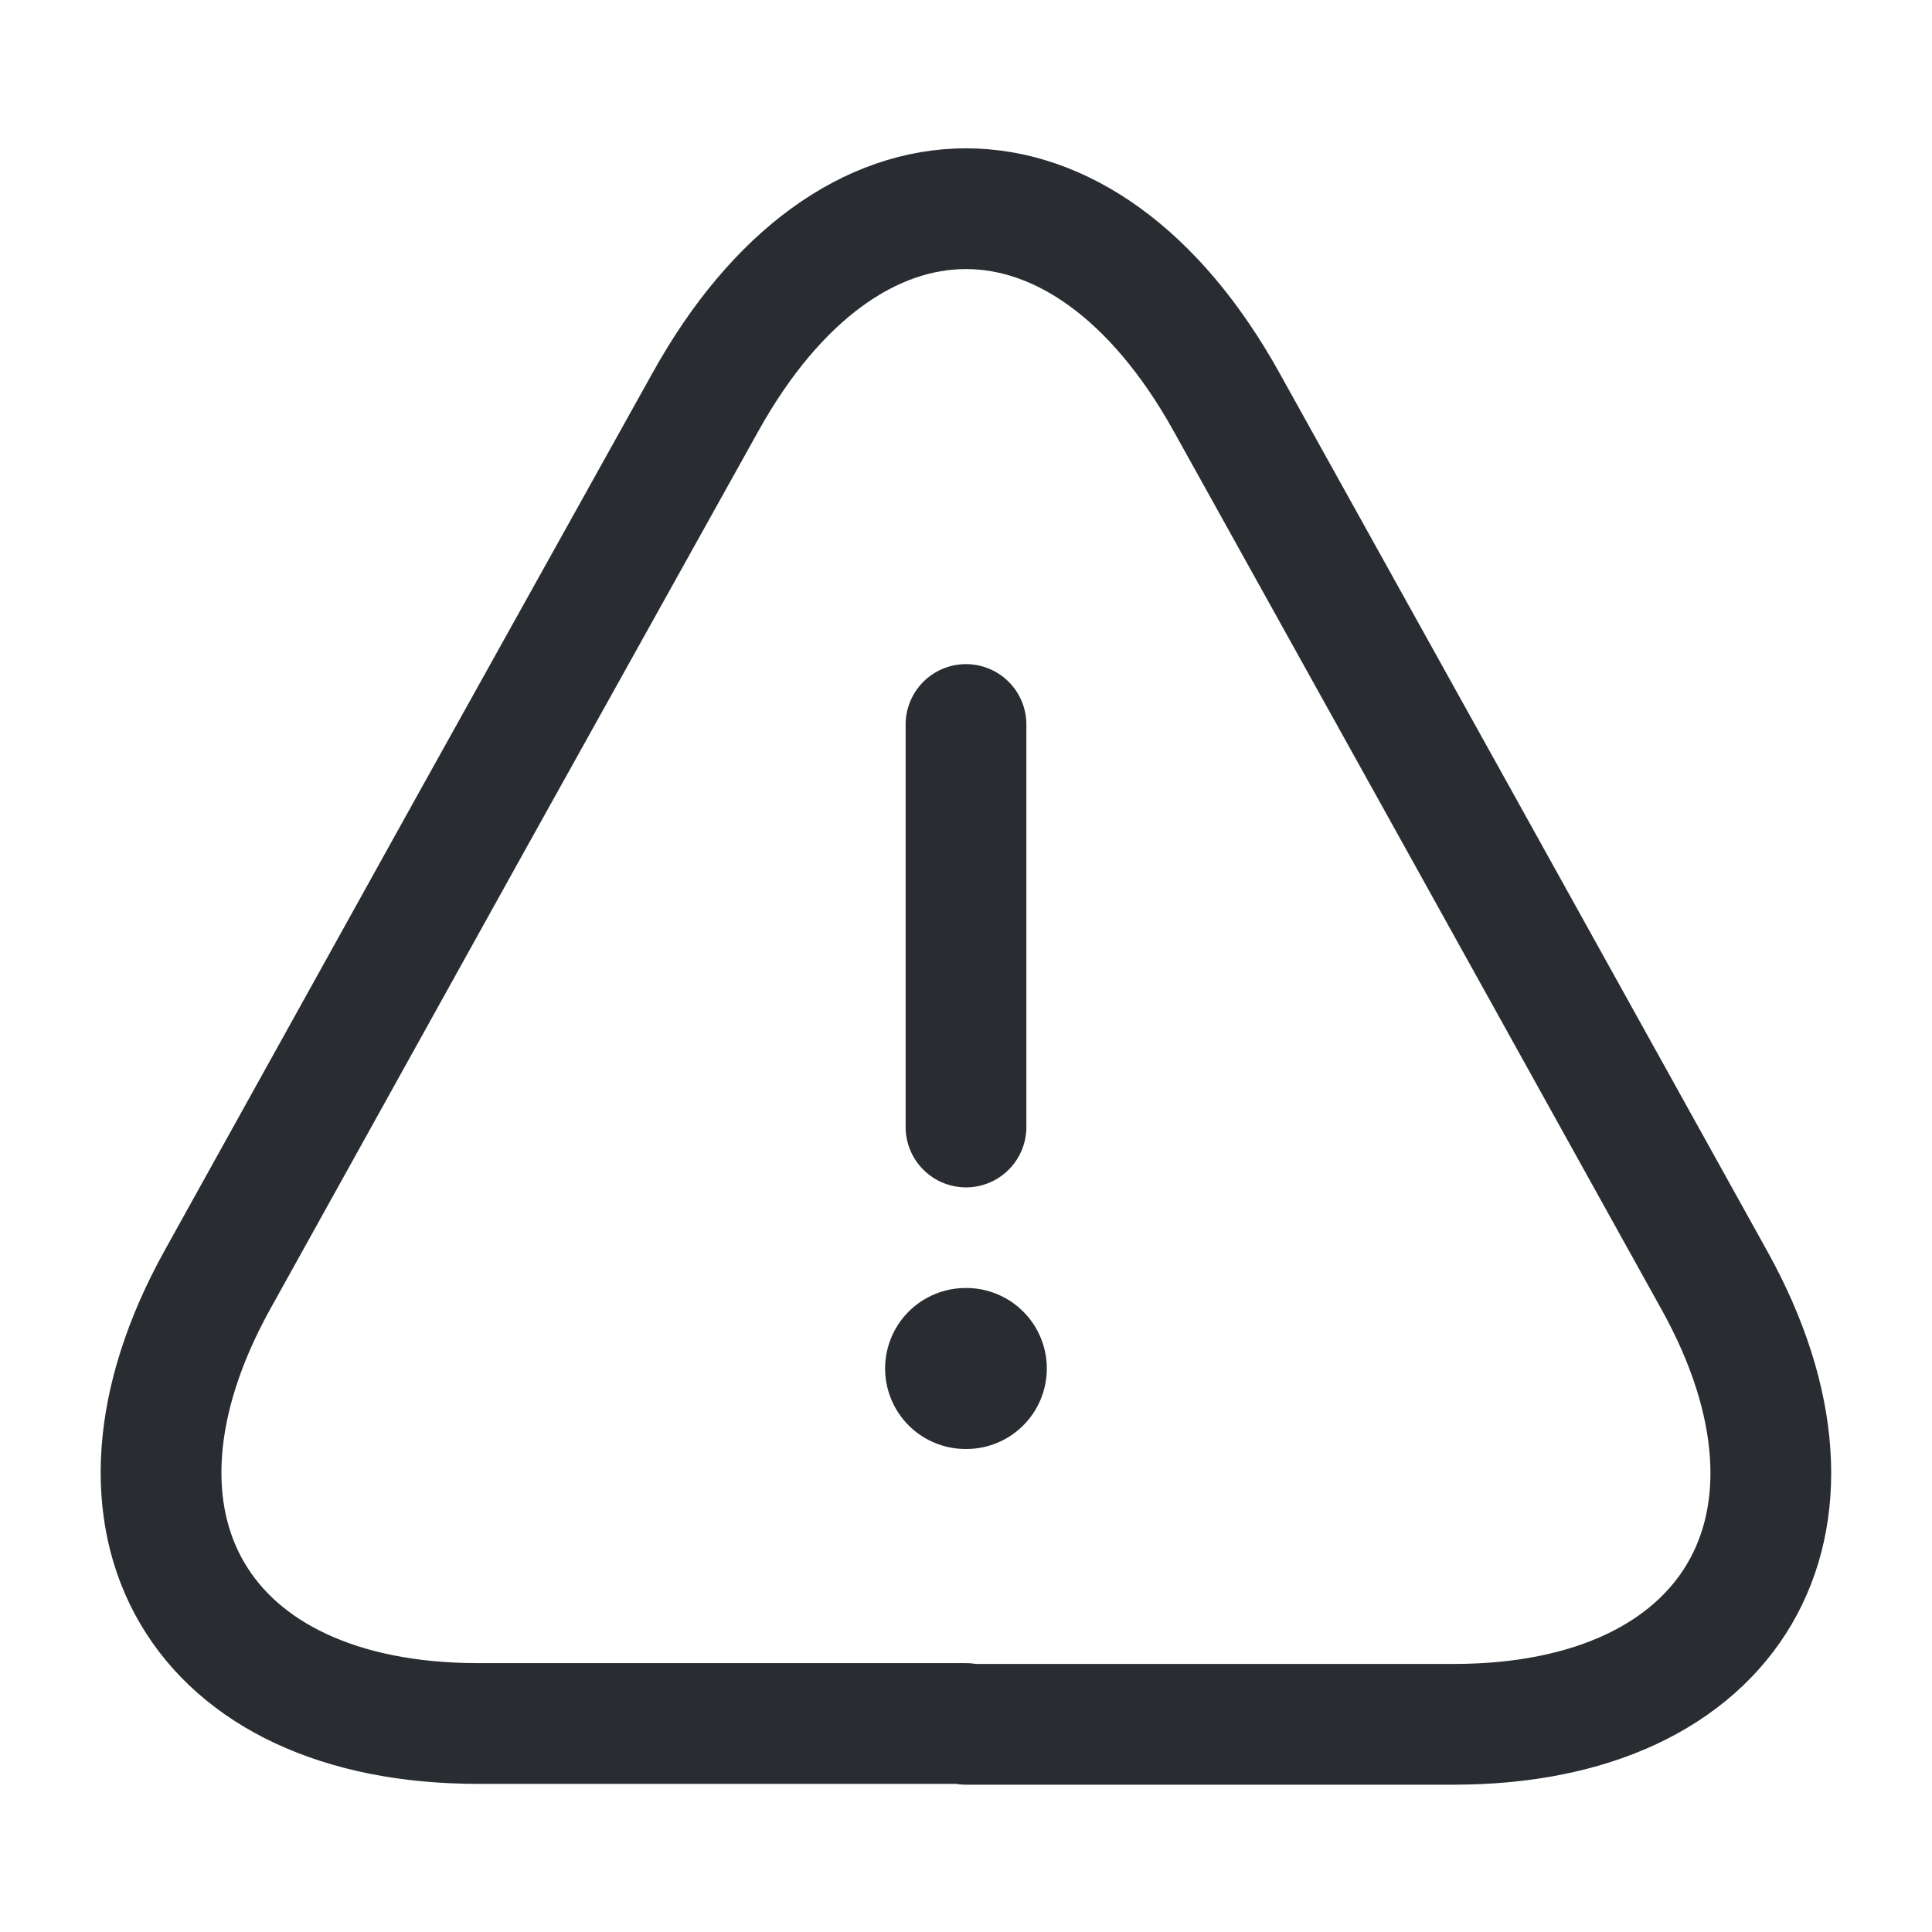
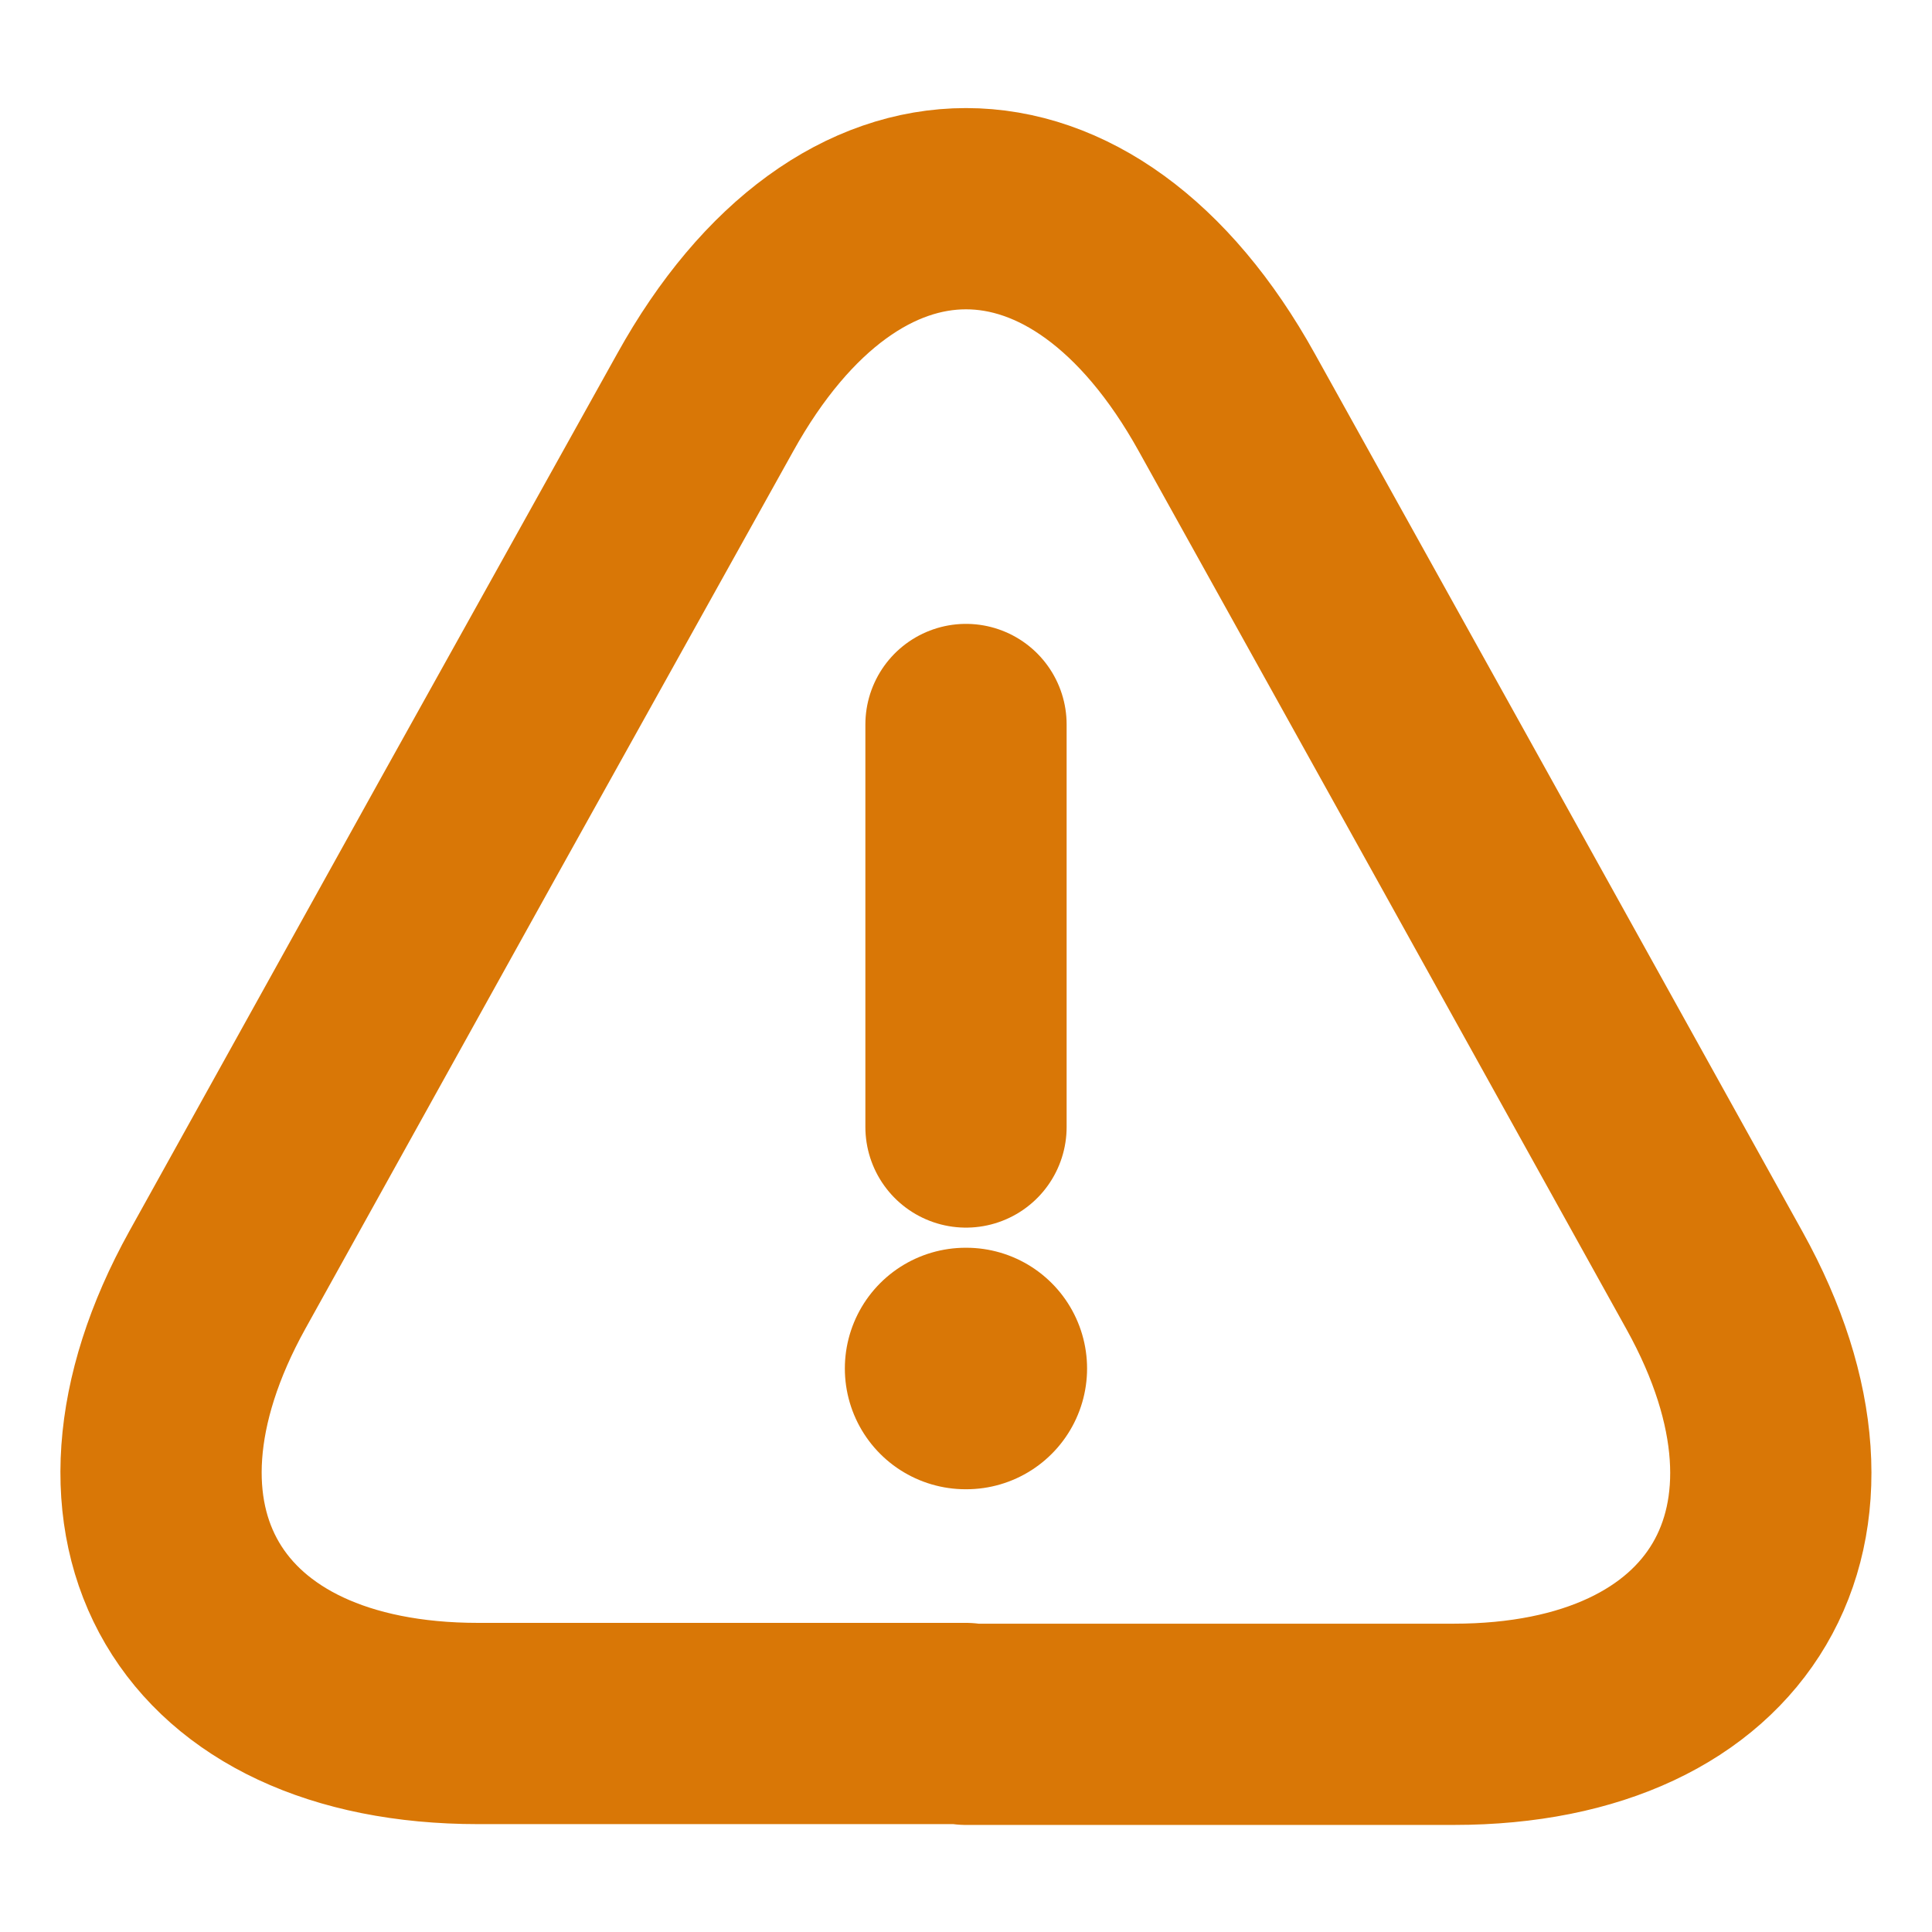
<svg xmlns="http://www.w3.org/2000/svg" width="24" height="24" viewBox="0 0 24 24" fill="none">
-   <path d="M12 9V14" stroke="#292D32" stroke-width="1.5" stroke-linecap="round" stroke-linejoin="round" />
-   <path d="M12 21.41H5.94C2.47 21.41 1.02 18.93 2.7 15.9L5.82 10.28L8.76 5C10.54 1.79 13.46 1.79 15.24 5L18.18 10.29L21.3 15.91C22.98 18.94 21.52 21.42 18.06 21.42H12V21.41Z" stroke="#292D32" stroke-width="1.5" stroke-linecap="round" stroke-linejoin="round" />
-   <path d="M11.995 17H12.004" stroke="#292D32" stroke-width="2" stroke-linecap="round" stroke-linejoin="round" />
+   <path d="M12 9V14" stroke="#d97706" stroke-width="2.5" stroke-linecap="round" stroke-linejoin="round" />
+   <path d="M12 21.41H5.94C2.47 21.41 1.02 18.93 2.7 15.9L5.82 10.28L8.76 5C10.54 1.79 13.46 1.79 15.24 5L18.18 10.29L21.3 15.91C22.98 18.94 21.52 21.42 18.06 21.42H12V21.41Z" stroke="#d97706" stroke-width="2.5" stroke-linecap="round" stroke-linejoin="round" />
+   <path d="M11.995 17H12.004" stroke="#d97706" stroke-width="3" stroke-linecap="round" stroke-linejoin="round" />
</svg>
